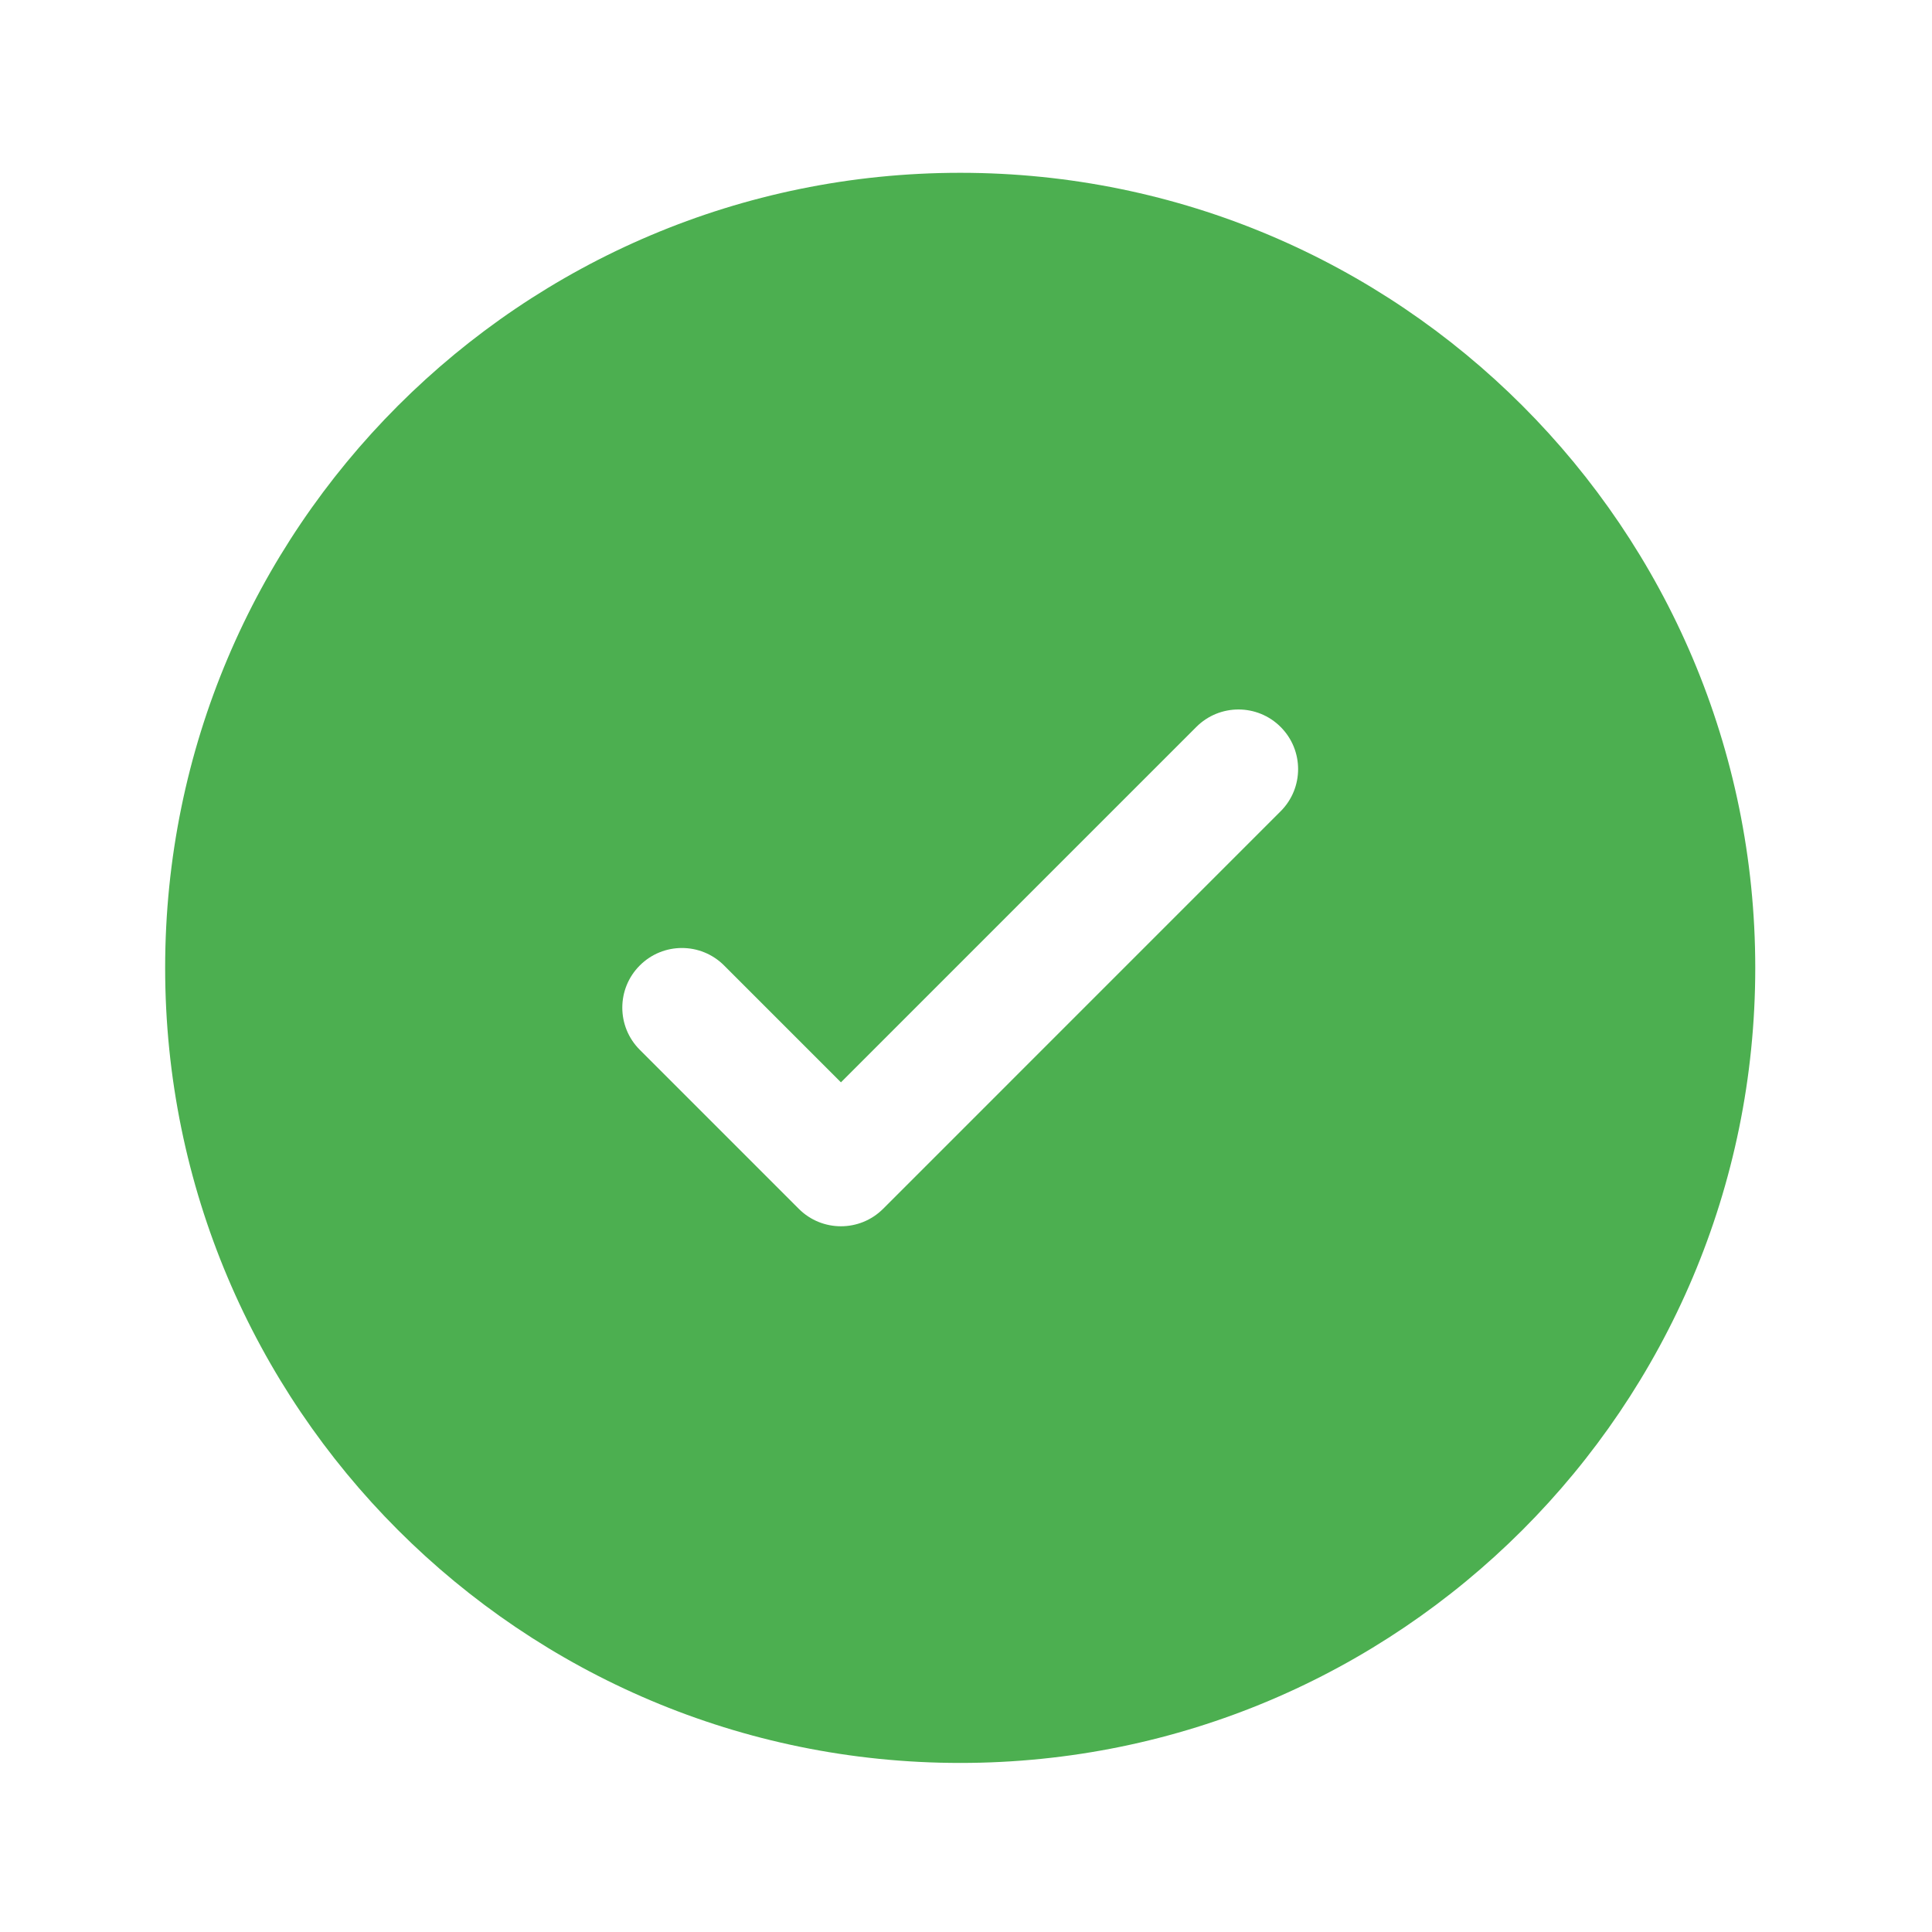
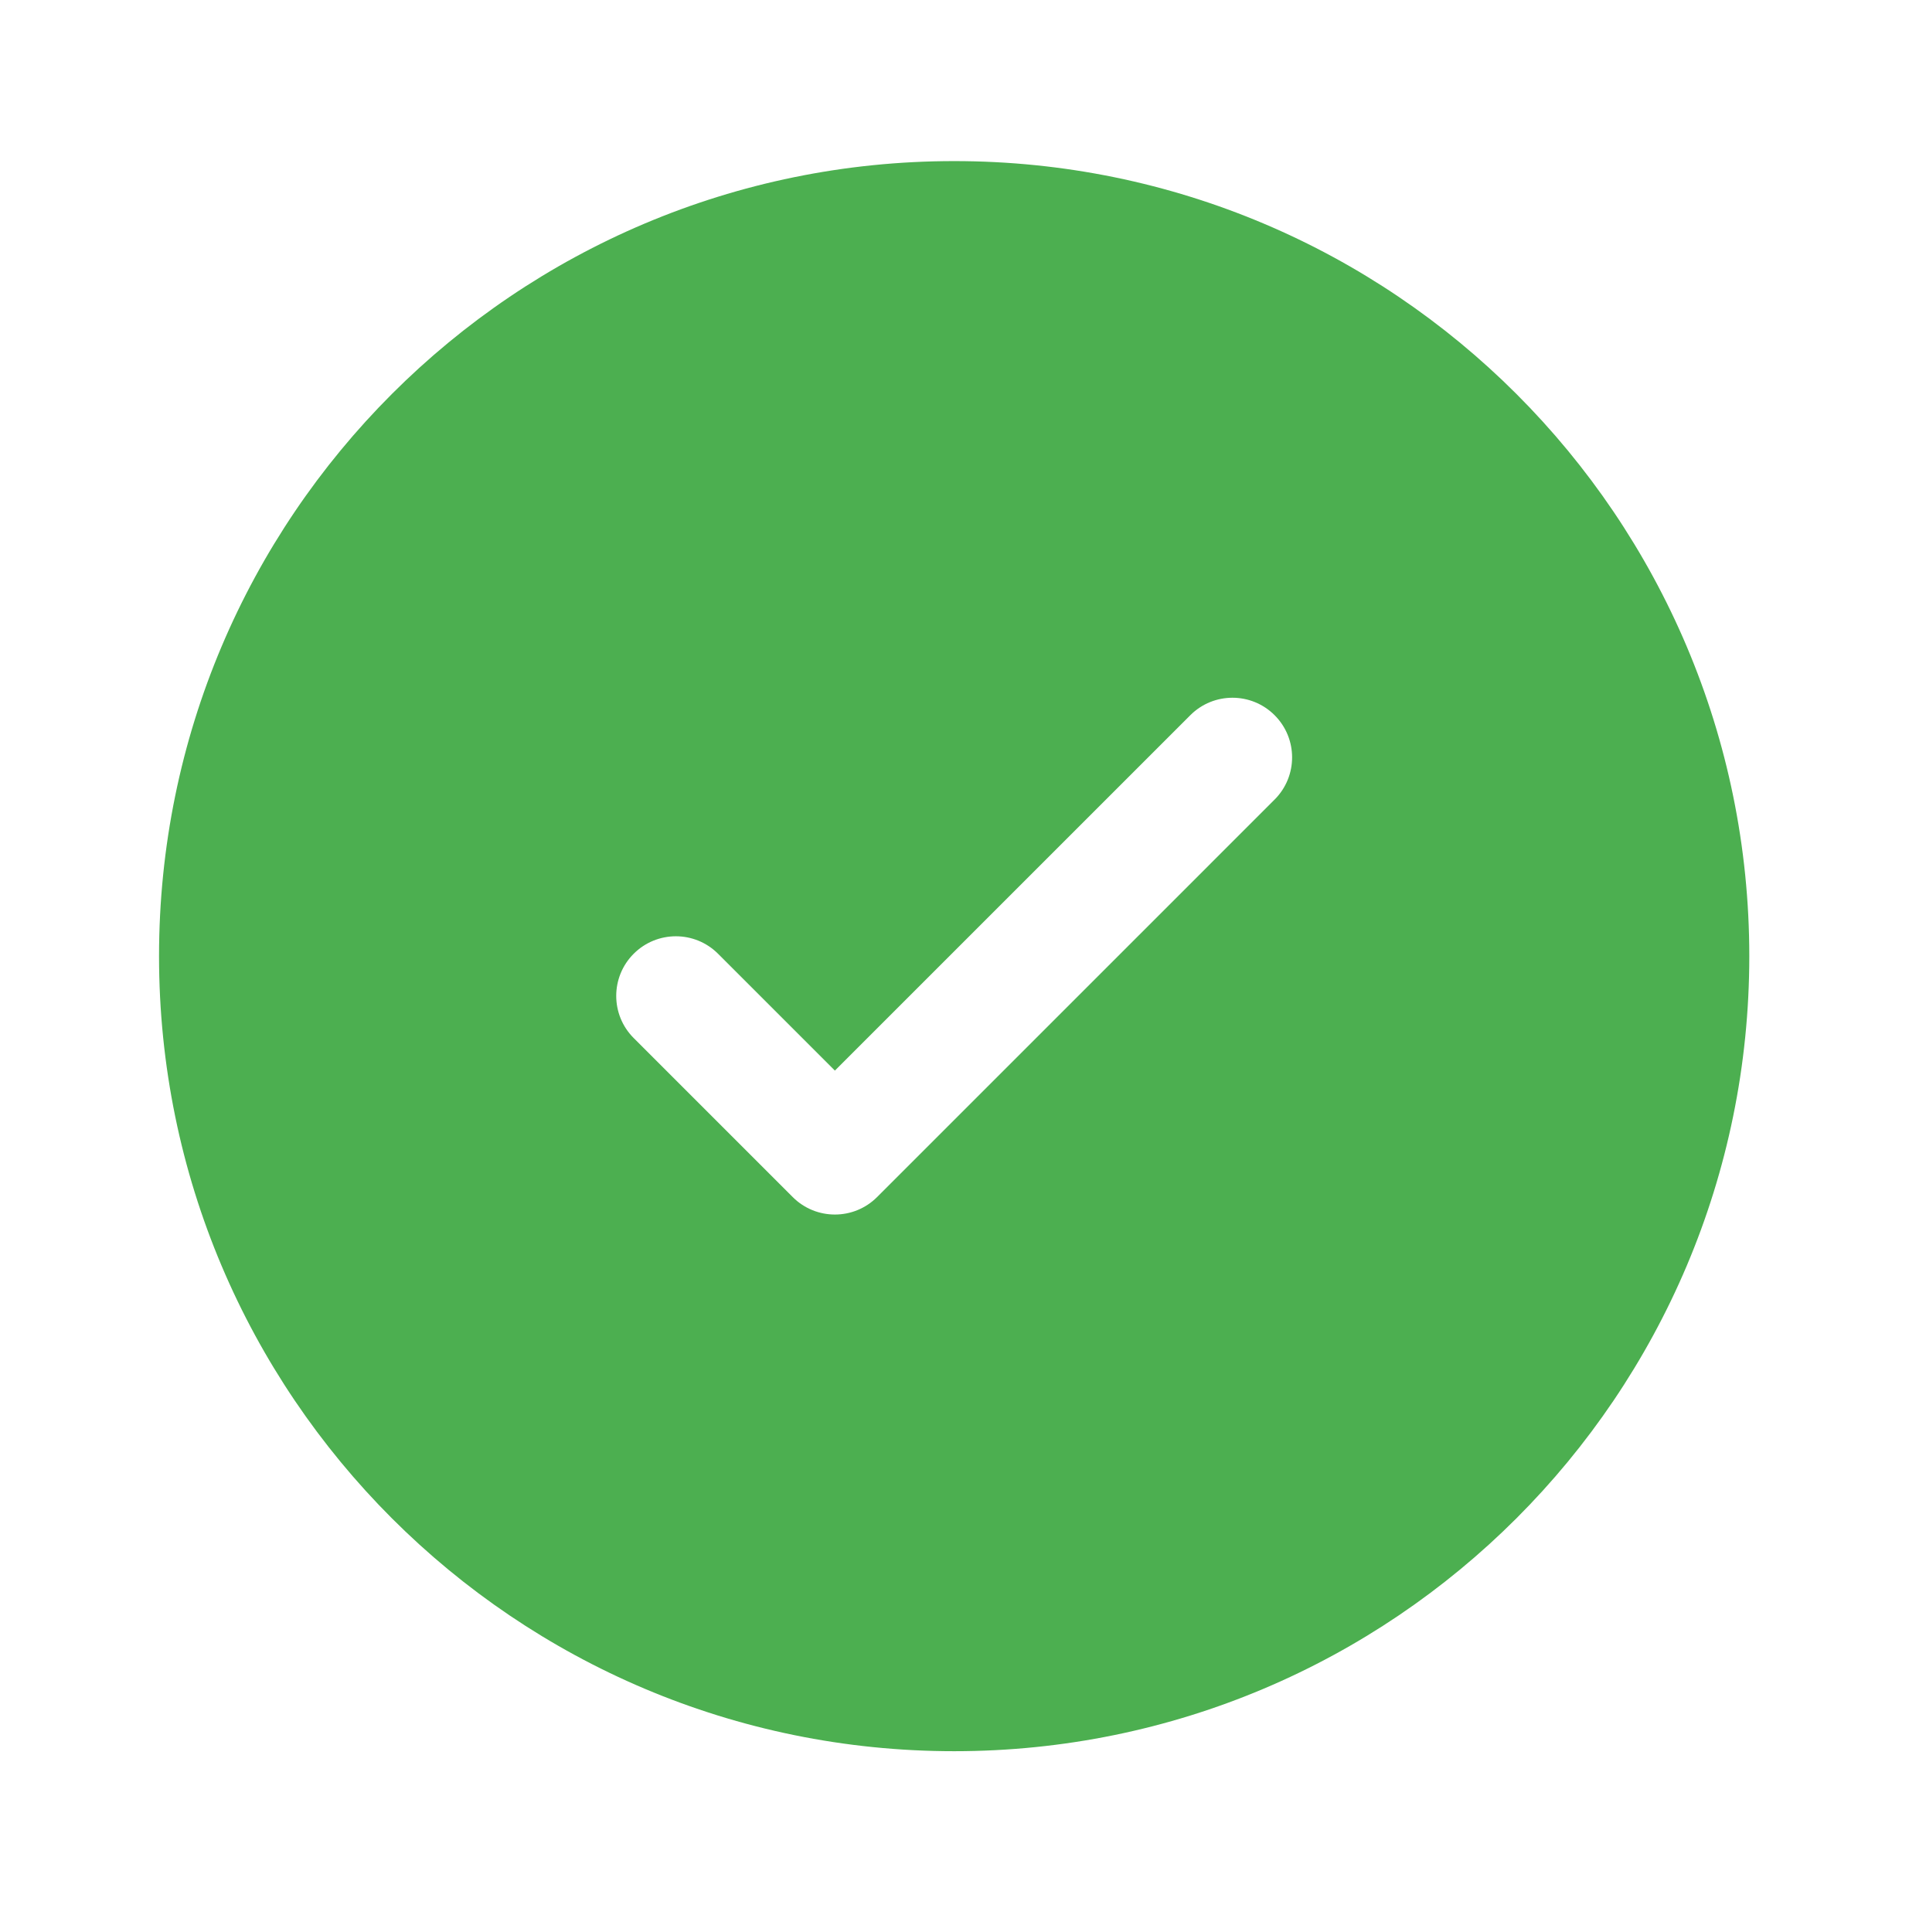
- <svg xmlns="http://www.w3.org/2000/svg" width="81" height="81" viewBox="0 0 81 81" fill="none">
-   <path fill-rule="evenodd" clip-rule="evenodd" d="M73.59 40.579C73.59 58.988 58.666 73.912 40.257 73.912C21.847 73.912 6.924 58.988 6.924 40.579C6.924 22.169 21.847 7.245 40.257 7.245C58.666 7.245 73.59 22.169 73.59 40.579ZM53.691 30.478C54.668 31.454 54.668 33.037 53.691 34.013L37.025 50.68C36.048 51.656 34.465 51.656 33.489 50.68L26.823 44.013C25.846 43.037 25.846 41.454 26.823 40.478C27.799 39.501 29.382 39.501 30.358 40.478L35.257 45.377L42.706 37.927L50.156 30.478C51.132 29.501 52.715 29.501 53.691 30.478Z" fill="#4CAF50" />
+ <svg xmlns="http://www.w3.org/2000/svg" width="80" height="81" viewBox="0 0 80 81" fill="none">
+   <path fill-rule="evenodd" clip-rule="evenodd" d="M73.333 40.087C73.333 58.496 58.41 73.42 40 73.42C21.59 73.42 6.667 58.496 6.667 40.087C6.667 21.677 21.59 6.754 40 6.754C58.41 6.754 73.333 21.677 73.333 40.087ZM53.434 29.986C54.411 30.962 54.411 32.545 53.434 33.521L36.768 50.188C35.791 51.164 34.209 51.164 33.232 50.188L26.566 43.521C25.589 42.545 25.589 40.962 26.566 39.986C27.542 39.01 29.125 39.01 30.101 39.986L35 44.885L42.45 37.435L49.899 29.986C50.875 29.009 52.458 29.009 53.434 29.986Z" fill="#4CAF50" />
</svg>
